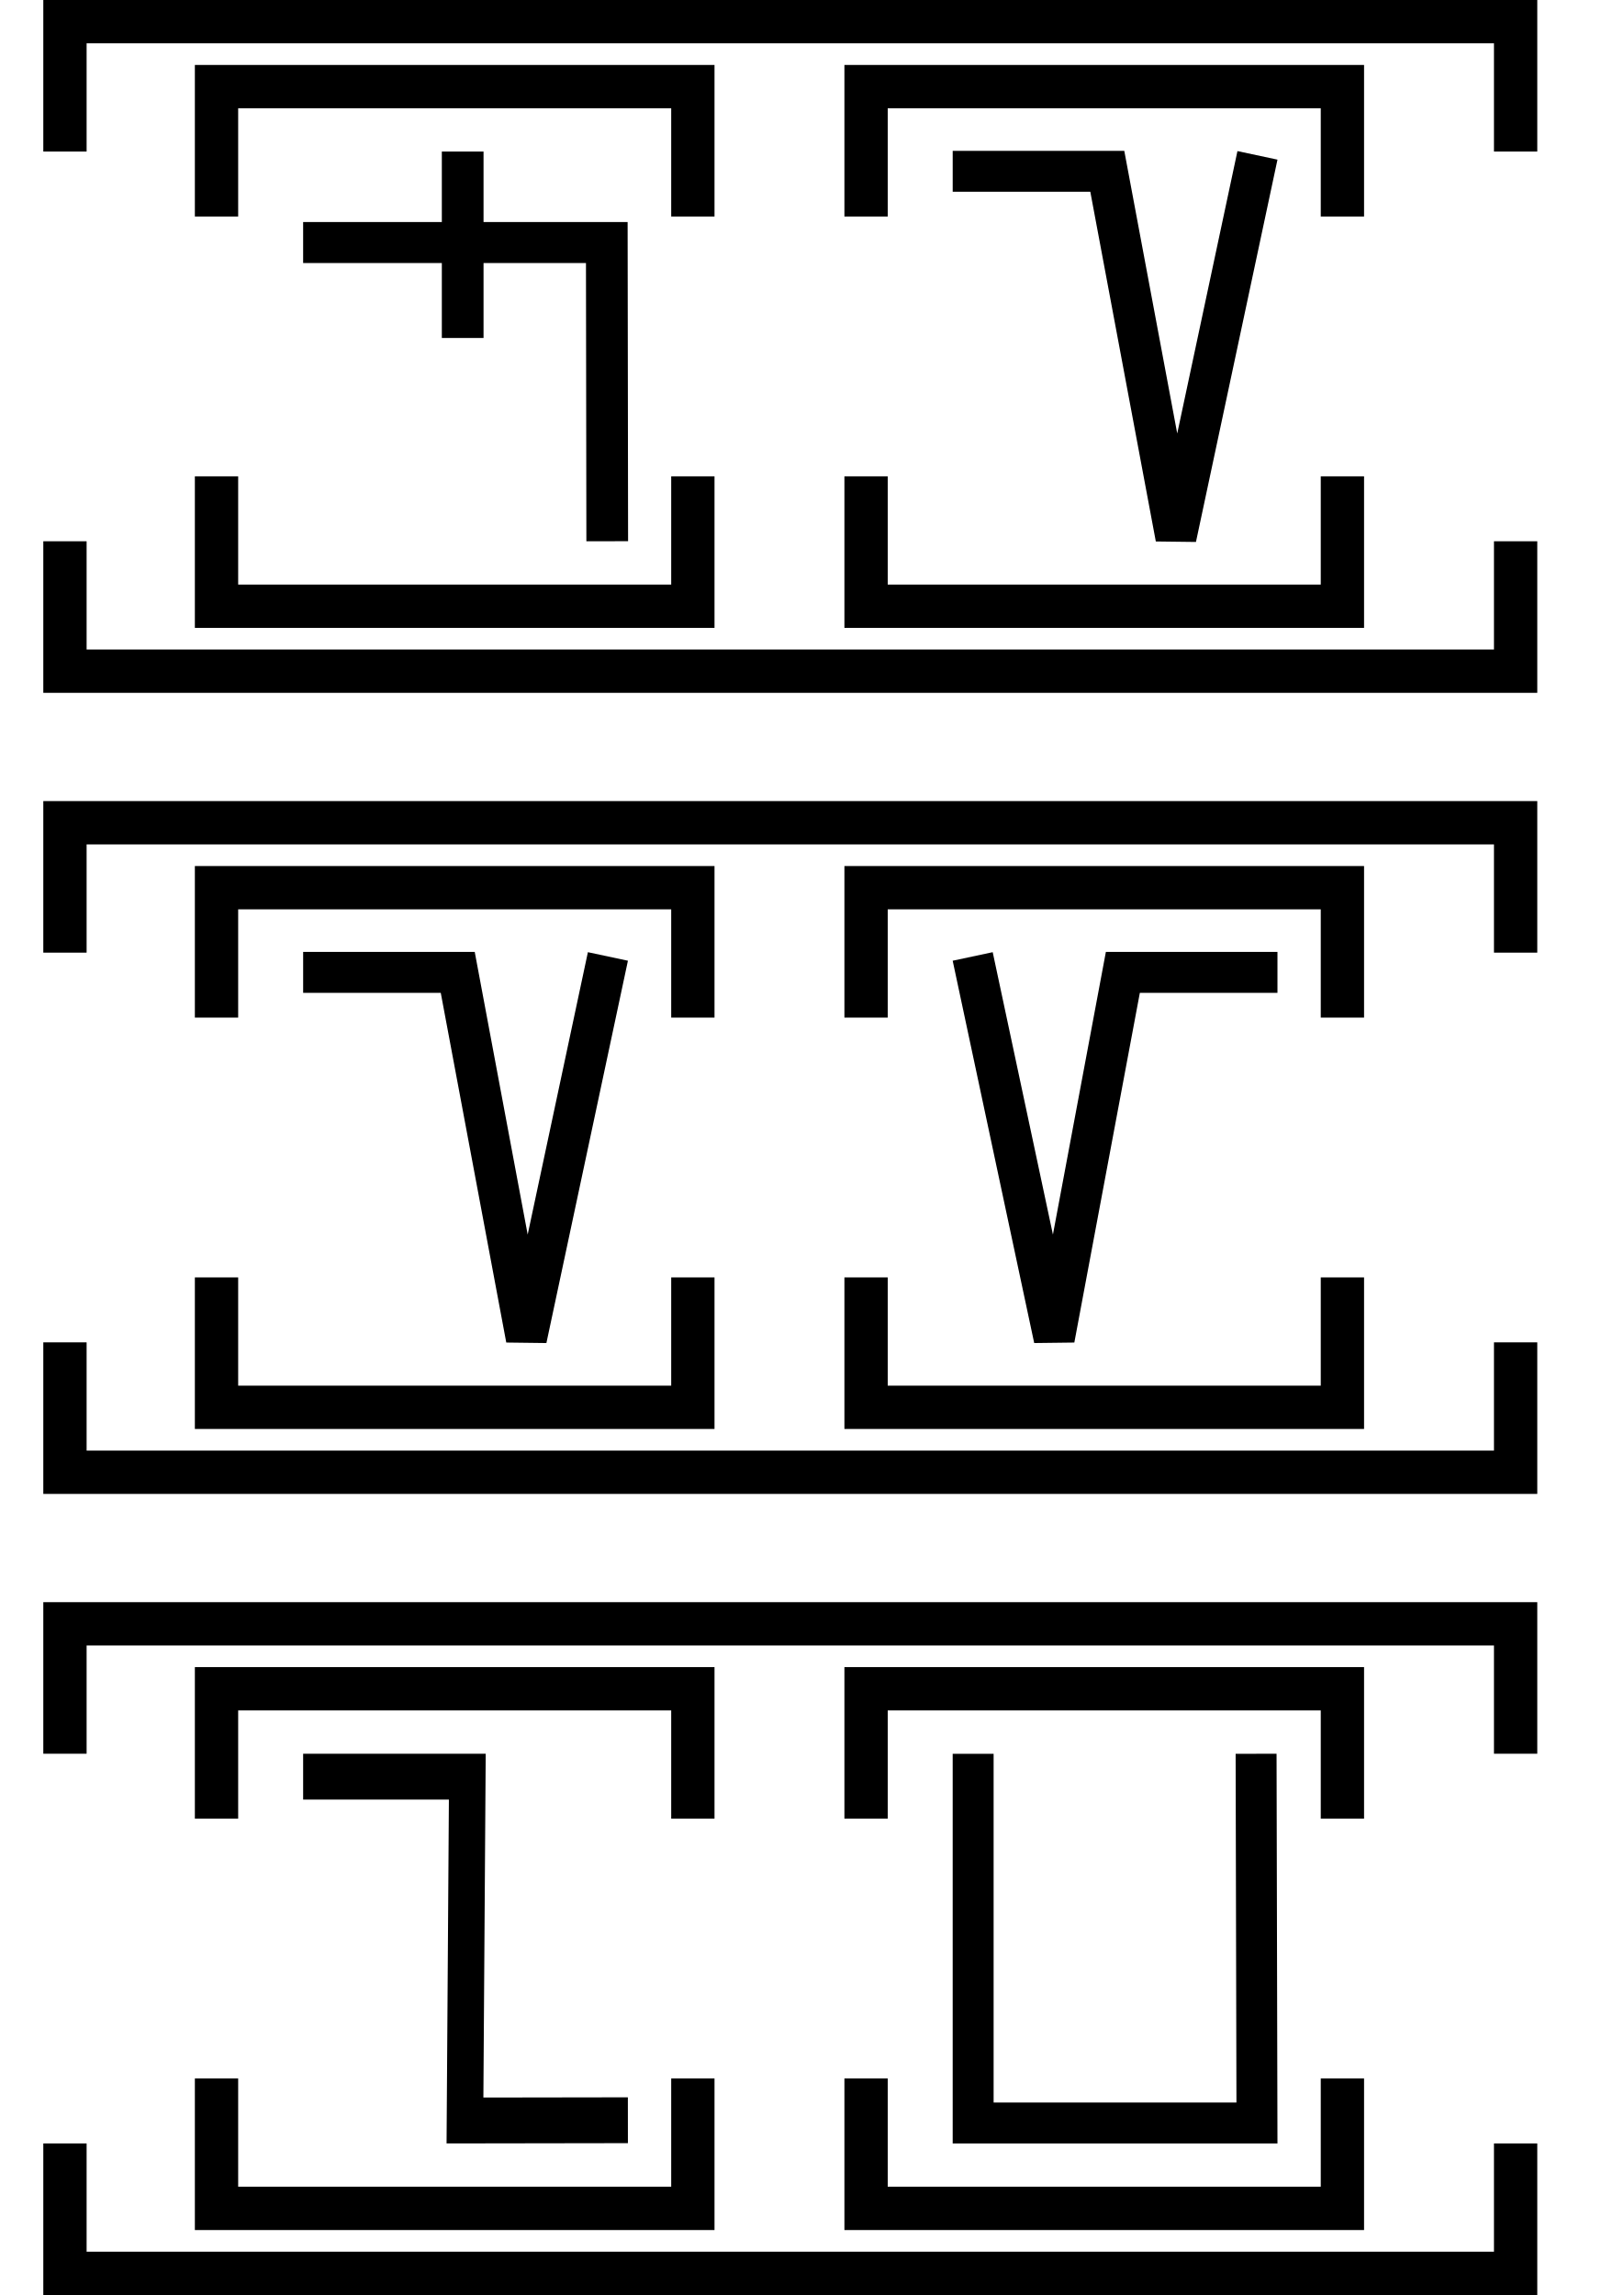
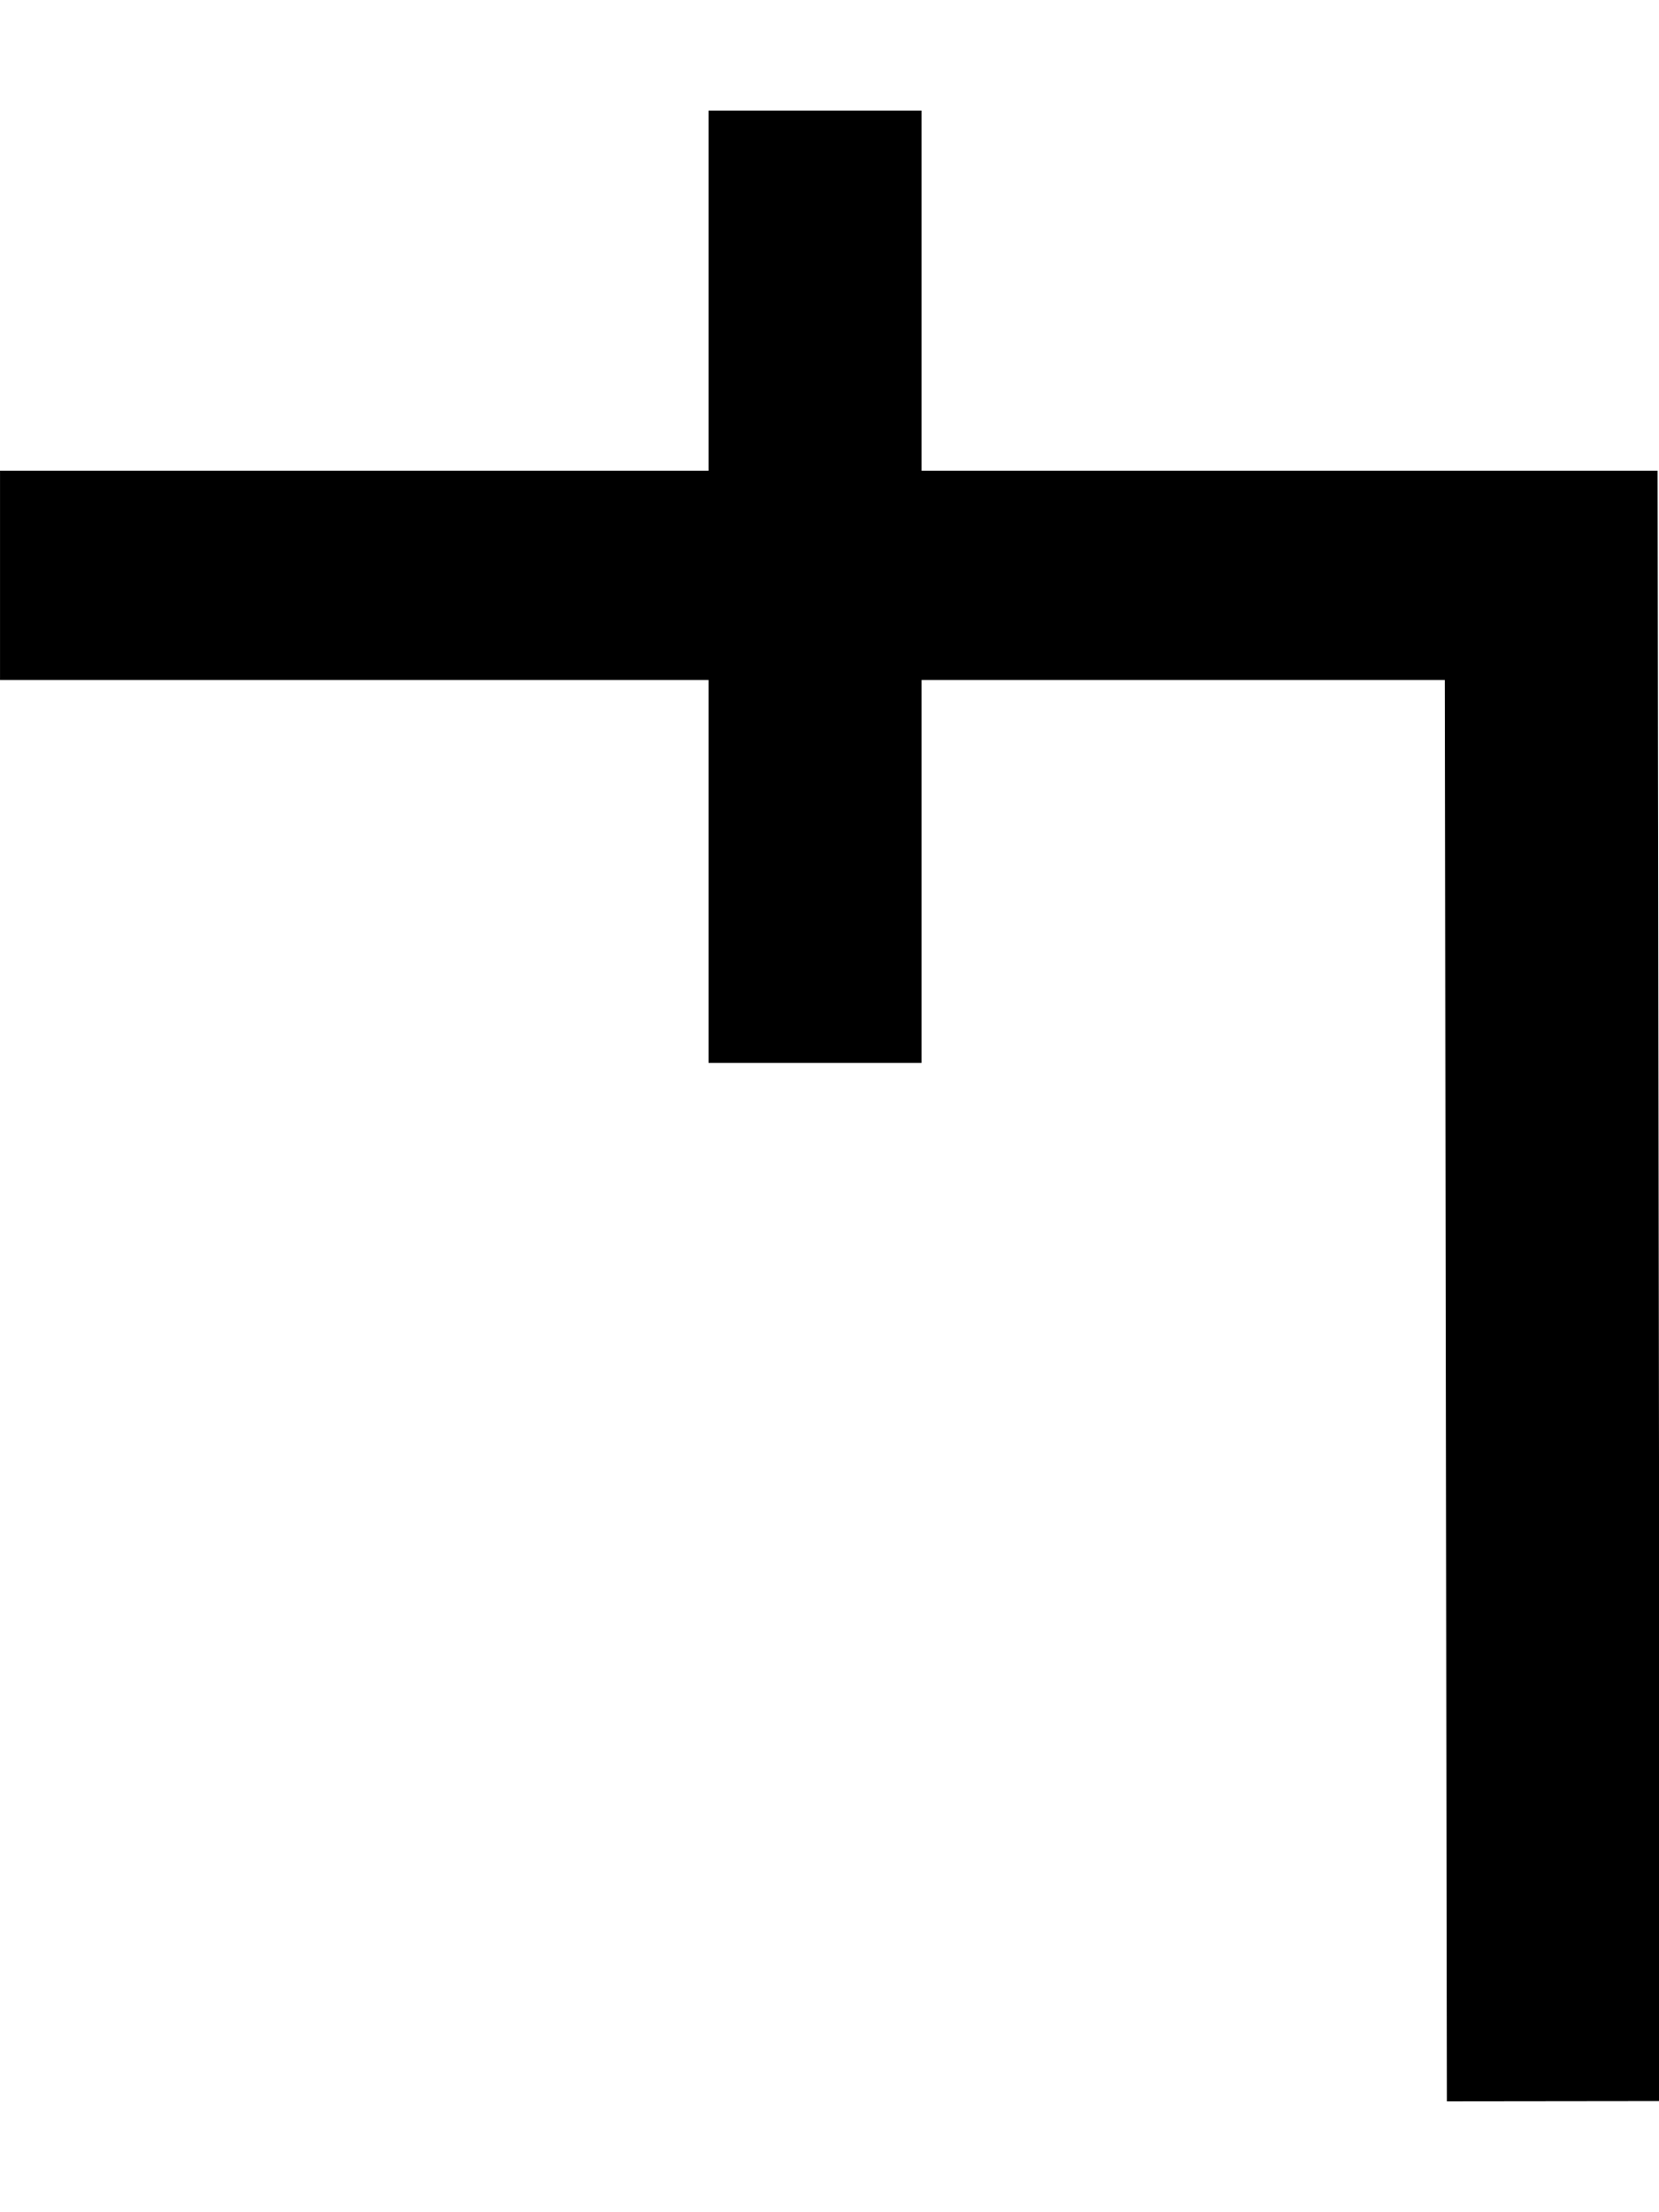
- <svg xmlns="http://www.w3.org/2000/svg" width="75" height="106" viewBox="0 0 75 106" version="1.1" id="svg3807">
-   <g id="layer L1" transform="translate(0,16)">
-     <g transform="translate(3,0)">
-       <g transform="translate(4,0)">
-         <g transform="translate(3,0)">
-           <g transform="translate(4,0)">
-             <g transform="translate(0,0)">
-               <g transform="translate(0,0)">
-                 <g id="layer1" transform="translate(0,-291.7083)">
-                   <g transform="matrix(1.172932,0,0,-0.9520283,-583.8196,-1486.07)" id="g10351" style="stroke-width:1.788;stroke-miterlimit:4;stroke-dasharray:none">
-                     <g transform="matrix(0.9094024,0,0,1.120415,45.09442,226.1223)" id="g10351-0" style="stroke-width:1.789;stroke-miterlimit:4;stroke-dasharray:none">
-                       <g id="g2601" transform="matrix(0.8925618,0,0,0.8925266,53.47671,-202.8362)" style="stroke-width:2.005">
-                         <g id="g3084" transform="matrix(1.011122,0,0,0.9932151,-7.370096,-3.208633)" style="stroke-width:2.001">
-                           <path style="fill:none;fill-rule:evenodd;stroke:#000000;stroke-width:2.001;stroke-linecap:butt;stroke-linejoin:miter;stroke-miterlimit:4;stroke-dasharray:none;stroke-opacity:1" d="m 514.148,-1885.254 -0.021,14.59 h -14.569" id="path4186-6-7-94-7-8-3-4-9-4-6-1-9-0" />
-                           <path style="fill:none;fill-rule:evenodd;stroke:#000000;stroke-width:2.001;stroke-linecap:butt;stroke-linejoin:miter;stroke-miterlimit:4;stroke-dasharray:none;stroke-opacity:1" d="m 507.213,-1875.326 v 9.106" id="path4186-6-7-94-7-8-3-4-9-4-6-7-7-6-2" />
-                         </g>
-                       </g>
-                     </g>
-                   </g>
+ <svg xmlns="http://www.w3.org/2000/svg" width="15" height="20" viewBox="0 0 15 20" version="1.1" id="svg3807">
+   <g id="layer L1" transform="translate(0,10)">
+     <g transform="translate(0,0)">
+       <g transform="translate(0,0)">
+         <g id="layer1" transform="translate(0,-291.7083)">
+           <g transform="matrix(1.172932,0,0,-0.9520283,-583.8196,-1486.07)" id="g10351" style="stroke-width:1.788;stroke-miterlimit:4;stroke-dasharray:none">
+             <g transform="matrix(0.9094024,0,0,1.120415,45.09442,226.1223)" id="g10351-0" style="stroke-width:1.789;stroke-miterlimit:4;stroke-dasharray:none">
+               <g id="g2601" transform="matrix(0.8925618,0,0,0.8925266,53.47671,-202.8362)" style="stroke-width:2.005">
+                 <g id="g3084" transform="matrix(1.011122,0,0,0.9932151,-7.370096,-3.208633)" style="stroke-width:2.001">
+                   <path style="fill:none;fill-rule:evenodd;stroke:#000000;stroke-width:2.001;stroke-linecap:butt;stroke-linejoin:miter;stroke-miterlimit:4;stroke-dasharray:none;stroke-opacity:1" d="m 514.148,-1885.254 -0.021,14.59 h -14.569" id="path4186-6-7-94-7-8-3-4-9-4-6-1-9-0" />
+                   <path style="fill:none;fill-rule:evenodd;stroke:#000000;stroke-width:2.001;stroke-linecap:butt;stroke-linejoin:miter;stroke-miterlimit:4;stroke-dasharray:none;stroke-opacity:1" d="m 507.213,-1875.326 v 9.106" id="path4186-6-7-94-7-8-3-4-9-4-6-7-7-6-2" />
                </g>
              </g>
            </g>
          </g>
-           <polyline points="0,6 0,12 22,12 22,6 " style="fill:none;stroke:black;stroke-width:2" />
-           <polyline points="0,-6 0,-12 22,-12 22,-6 " style="fill:none;stroke:black;stroke-width:2" />
        </g>
-         <g transform="translate(30,0)" />
-         <g transform="translate(33,0)">
-           <g transform="translate(4,0)">
-             <g transform="translate(0,0)">
-               <g transform="translate(0,0)">
-                 <g id="layer1" transform="translate(0,-291.7083)">
-                   <g transform="matrix(1.172932,0,0,-0.9520283,-583.8196,-1486.07)" id="g10351" style="stroke-width:1.788;stroke-miterlimit:4;stroke-dasharray:none">
-                     <g transform="matrix(0.9094024,0,0,1.120415,45.09442,226.1223)" id="g10351-0" style="stroke-width:1.789;stroke-miterlimit:4;stroke-dasharray:none">
-                       <g id="g2601" transform="matrix(0.8925618,0,0,0.8925266,53.47671,-202.8362)" style="stroke-width:2.005">
-                         <g transform="matrix(1.120371,0,0,1.120415,-103.276,239.3698)" id="g10356">
-                           <path style="fill:none;fill-rule:evenodd;stroke:#000000;stroke-width:1.772;stroke-linecap:butt;stroke-linejoin:miter;stroke-miterlimit:4;stroke-dasharray:none;stroke-opacity:1" d="m 549.644,-1871.022 -3.53,-16.555 -2.972,15.865 h -6.694" id="path4186-6-7-94-7-8-3-4-9-6-9-9-8-7-3-2" />
-                         </g>
-                       </g>
-                     </g>
-                   </g>
-                 </g>
-               </g>
-             </g>
-           </g>
-           <polyline points="0,6 0,12 22,12 22,6 " style="fill:none;stroke:black;stroke-width:2" />
-           <polyline points="0,-6 0,-12 22,-12 22,-6 " style="fill:none;stroke:black;stroke-width:2" />
-         </g>
-         <g transform="translate(60,0)" />
      </g>
-       <polyline points="0,9 0,15 67,15 67,9 " style="fill:none;stroke:black;stroke-width:2" />
-       <polyline points="0,-9 0,-15 67,-15 67,-9 " style="fill:none;stroke:black;stroke-width:2" />
-     </g>
-     <g transform="translate(75,0)" />
-   </g>
-   <g id="layer L3" transform="translate(0,53)">
-     <g transform="translate(3,0)">
-       <g transform="translate(4,0)">
-         <g transform="translate(3,0)">
-           <g transform="translate(4,0)">
-             <g transform="translate(0,0)">
-               <g transform="translate(0,0)">
-                 <g id="layer1" transform="translate(0,-291.7083)">
-                   <g transform="matrix(1.172932,0,0,-0.9520283,-583.8196,-1486.07)" id="g10351" style="stroke-width:1.788;stroke-miterlimit:4;stroke-dasharray:none">
-                     <g transform="matrix(0.9094024,0,0,1.120415,45.09442,226.1223)" id="g10351-0" style="stroke-width:1.789;stroke-miterlimit:4;stroke-dasharray:none">
-                       <g id="g2601" transform="matrix(0.8925618,0,0,0.8925266,53.47671,-202.8362)" style="stroke-width:2.005">
-                         <g transform="matrix(1.120371,0,0,1.120415,-103.276,239.3698)" id="g10356">
-                           <path style="fill:none;fill-rule:evenodd;stroke:#000000;stroke-width:1.772;stroke-linecap:butt;stroke-linejoin:miter;stroke-miterlimit:4;stroke-dasharray:none;stroke-opacity:1" d="m 549.644,-1871.022 -3.53,-16.555 -2.972,15.865 h -6.694" id="path4186-6-7-94-7-8-3-4-9-6-9-9-8-7-3-2" />
-                         </g>
-                       </g>
-                     </g>
-                   </g>
-                 </g>
-               </g>
-             </g>
-           </g>
-           <polyline points="0,6 0,12 22,12 22,6 " style="fill:none;stroke:black;stroke-width:2" />
-           <polyline points="0,-6 0,-12 22,-12 22,-6 " style="fill:none;stroke:black;stroke-width:2" />
-         </g>
-         <g transform="translate(30,0)" />
-         <g transform="translate(33,0)">
-           <g transform="translate(4,0)">
-             <g transform="translate(0,0)">
-               <g transform="translate(0,0)">
-                 <g id="layer1" transform="translate(0,-291.7083)">
-                   <g transform="matrix(1.172932,0,0,-0.9520283,-583.8196,-1486.07)" id="g10351" style="stroke-width:1.788;stroke-miterlimit:4;stroke-dasharray:none">
-                     <g transform="matrix(0.9094024,0,0,1.120415,45.09442,226.1223)" id="g10351-0" style="stroke-width:1.789;stroke-miterlimit:4;stroke-dasharray:none">
-                       <g id="g2601" transform="matrix(0.8925618,0,0,0.8925266,53.47671,-202.8362)" style="stroke-width:2.005">
-                         <g transform="matrix(-1.120371,0,0,1.120415,1114.52,239.3698)" id="g10356">
-                           <path style="fill:none;fill-rule:evenodd;stroke:#000000;stroke-width:1.772;stroke-linecap:butt;stroke-linejoin:miter;stroke-miterlimit:4;stroke-dasharray:none;stroke-opacity:1" d="m 549.644,-1871.022 -3.53,-16.555 -2.972,15.865 h -6.694" id="path4186-6-7-94-7-8-3-4-9-6-9-9-8-7-3-2" />
-                         </g>
-                       </g>
-                     </g>
-                   </g>
-                 </g>
-               </g>
-             </g>
-           </g>
-           <polyline points="0,6 0,12 22,12 22,6 " style="fill:none;stroke:black;stroke-width:2" />
-           <polyline points="0,-6 0,-12 22,-12 22,-6 " style="fill:none;stroke:black;stroke-width:2" />
-         </g>
-         <g transform="translate(60,0)" />
-       </g>
-       <polyline points="0,9 0,15 67,15 67,9 " style="fill:none;stroke:black;stroke-width:2" />
-       <polyline points="0,-9 0,-15 67,-15 67,-9 " style="fill:none;stroke:black;stroke-width:2" />
-     </g>
-     <g transform="translate(75,0)" />
-   </g>
-   <g id="layer L5" transform="translate(0,90)">
-     <g transform="translate(3,0)">
-       <g transform="translate(4,0)">
-         <g transform="translate(3,0)">
-           <g transform="translate(4,0)">
-             <g transform="translate(0,0)">
-               <g transform="translate(0,0)">
-                 <g id="layer1" transform="translate(0,-291.7083)">
-                   <g transform="matrix(1.172932,0,0,-0.9520283,-583.8196,-1486.07)" id="g10351" style="stroke-width:1.788;stroke-miterlimit:4;stroke-dasharray:none">
-                     <g transform="matrix(0.9094024,0,0,1.120415,45.09442,226.1223)" id="g10351-0" style="stroke-width:1.789;stroke-miterlimit:4;stroke-dasharray:none">
-                       <g id="g2601" transform="matrix(0.8925618,0,0,0.8925266,53.47671,-202.8362)" style="stroke-width:2.005">
-                         <g transform="matrix(-0.9626006,0,0,1.208687,1064.019,394.4588)" id="g10359" style="stroke-width:1.84;stroke-miterlimit:4;stroke-dasharray:none">
-                           <path style="fill:none;fill-rule:evenodd;stroke:#000000;stroke-width:1.84;stroke-linecap:butt;stroke-linejoin:miter;stroke-miterlimit:4;stroke-dasharray:none;stroke-opacity:1" d="m 571.91,-1877.249 8.21,-0.01 -0.117,13.801 h 8.273" id="path4186-6-7-94-7-8-3-4-0-7-9-3-9-6-6" />
-                         </g>
-                       </g>
-                     </g>
-                   </g>
-                 </g>
-               </g>
-             </g>
-           </g>
-           <polyline points="0,6 0,12 22,12 22,6 " style="fill:none;stroke:black;stroke-width:2" />
-           <polyline points="0,-6 0,-12 22,-12 22,-6 " style="fill:none;stroke:black;stroke-width:2" />
-         </g>
-         <g transform="translate(30,0)" />
-         <g transform="translate(33,0)">
-           <g transform="translate(4,0)">
-             <g transform="translate(0,0)">
-               <g transform="translate(0,0)">
-                 <g id="layer1" transform="translate(0,-291.7083)">
-                   <g transform="matrix(1.172932,0,0,-0.9520283,-583.8196,-1486.07)" id="g10351" style="stroke-width:1.788;stroke-miterlimit:4;stroke-dasharray:none">
-                     <g transform="matrix(0.9094024,0,0,1.120415,45.09442,226.1223)" id="g10351-0" style="stroke-width:1.789;stroke-miterlimit:4;stroke-dasharray:none">
-                       <g id="g2601" transform="matrix(0.8925618,0,0,0.8925266,53.47671,-202.8362)" style="stroke-width:2.005">
-                         <g id="g3084" transform="matrix(1.011122,0,0,0.9932151,-7.370096,-13.71252)" style="stroke-width:2.001">
-                           <g transform="matrix(0.8377975,0,0,0.8280196,-39.34358,-319.7406)" id="g10367" style="stroke-width:2.22;stroke-miterlimit:4;stroke-dasharray:none">
-                             <g transform="matrix(1.322571,0,0,1.36237,-261.9599,693.0778)" id="g10370" style="stroke-width:1.772;stroke-miterlimit:4;stroke-dasharray:none">
-                               <path style="fill:none;fill-rule:evenodd;stroke:#000000;stroke-width:1.772;stroke-linecap:butt;stroke-linejoin:miter;stroke-miterlimit:4;stroke-dasharray:none;stroke-opacity:1" d="m 697.559,-1870.265 0.037,-15.987 H 685.308 l -3.3e-4,15.987" id="path4186-6-7-94-7-8-3-4-9-4-2-5-4-1" />
-                             </g>
-                           </g>
-                         </g>
-                       </g>
-                     </g>
-                   </g>
-                 </g>
-               </g>
-             </g>
-           </g>
-           <polyline points="0,6 0,12 22,12 22,6 " style="fill:none;stroke:black;stroke-width:2" />
-           <polyline points="0,-6 0,-12 22,-12 22,-6 " style="fill:none;stroke:black;stroke-width:2" />
-         </g>
-         <g transform="translate(60,0)" />
-       </g>
-       <polyline points="0,9 0,15 67,15 67,9 " style="fill:none;stroke:black;stroke-width:2" />
-       <polyline points="0,-9 0,-15 67,-15 67,-9 " style="fill:none;stroke:black;stroke-width:2" />
    </g>
  </g>
</svg>
